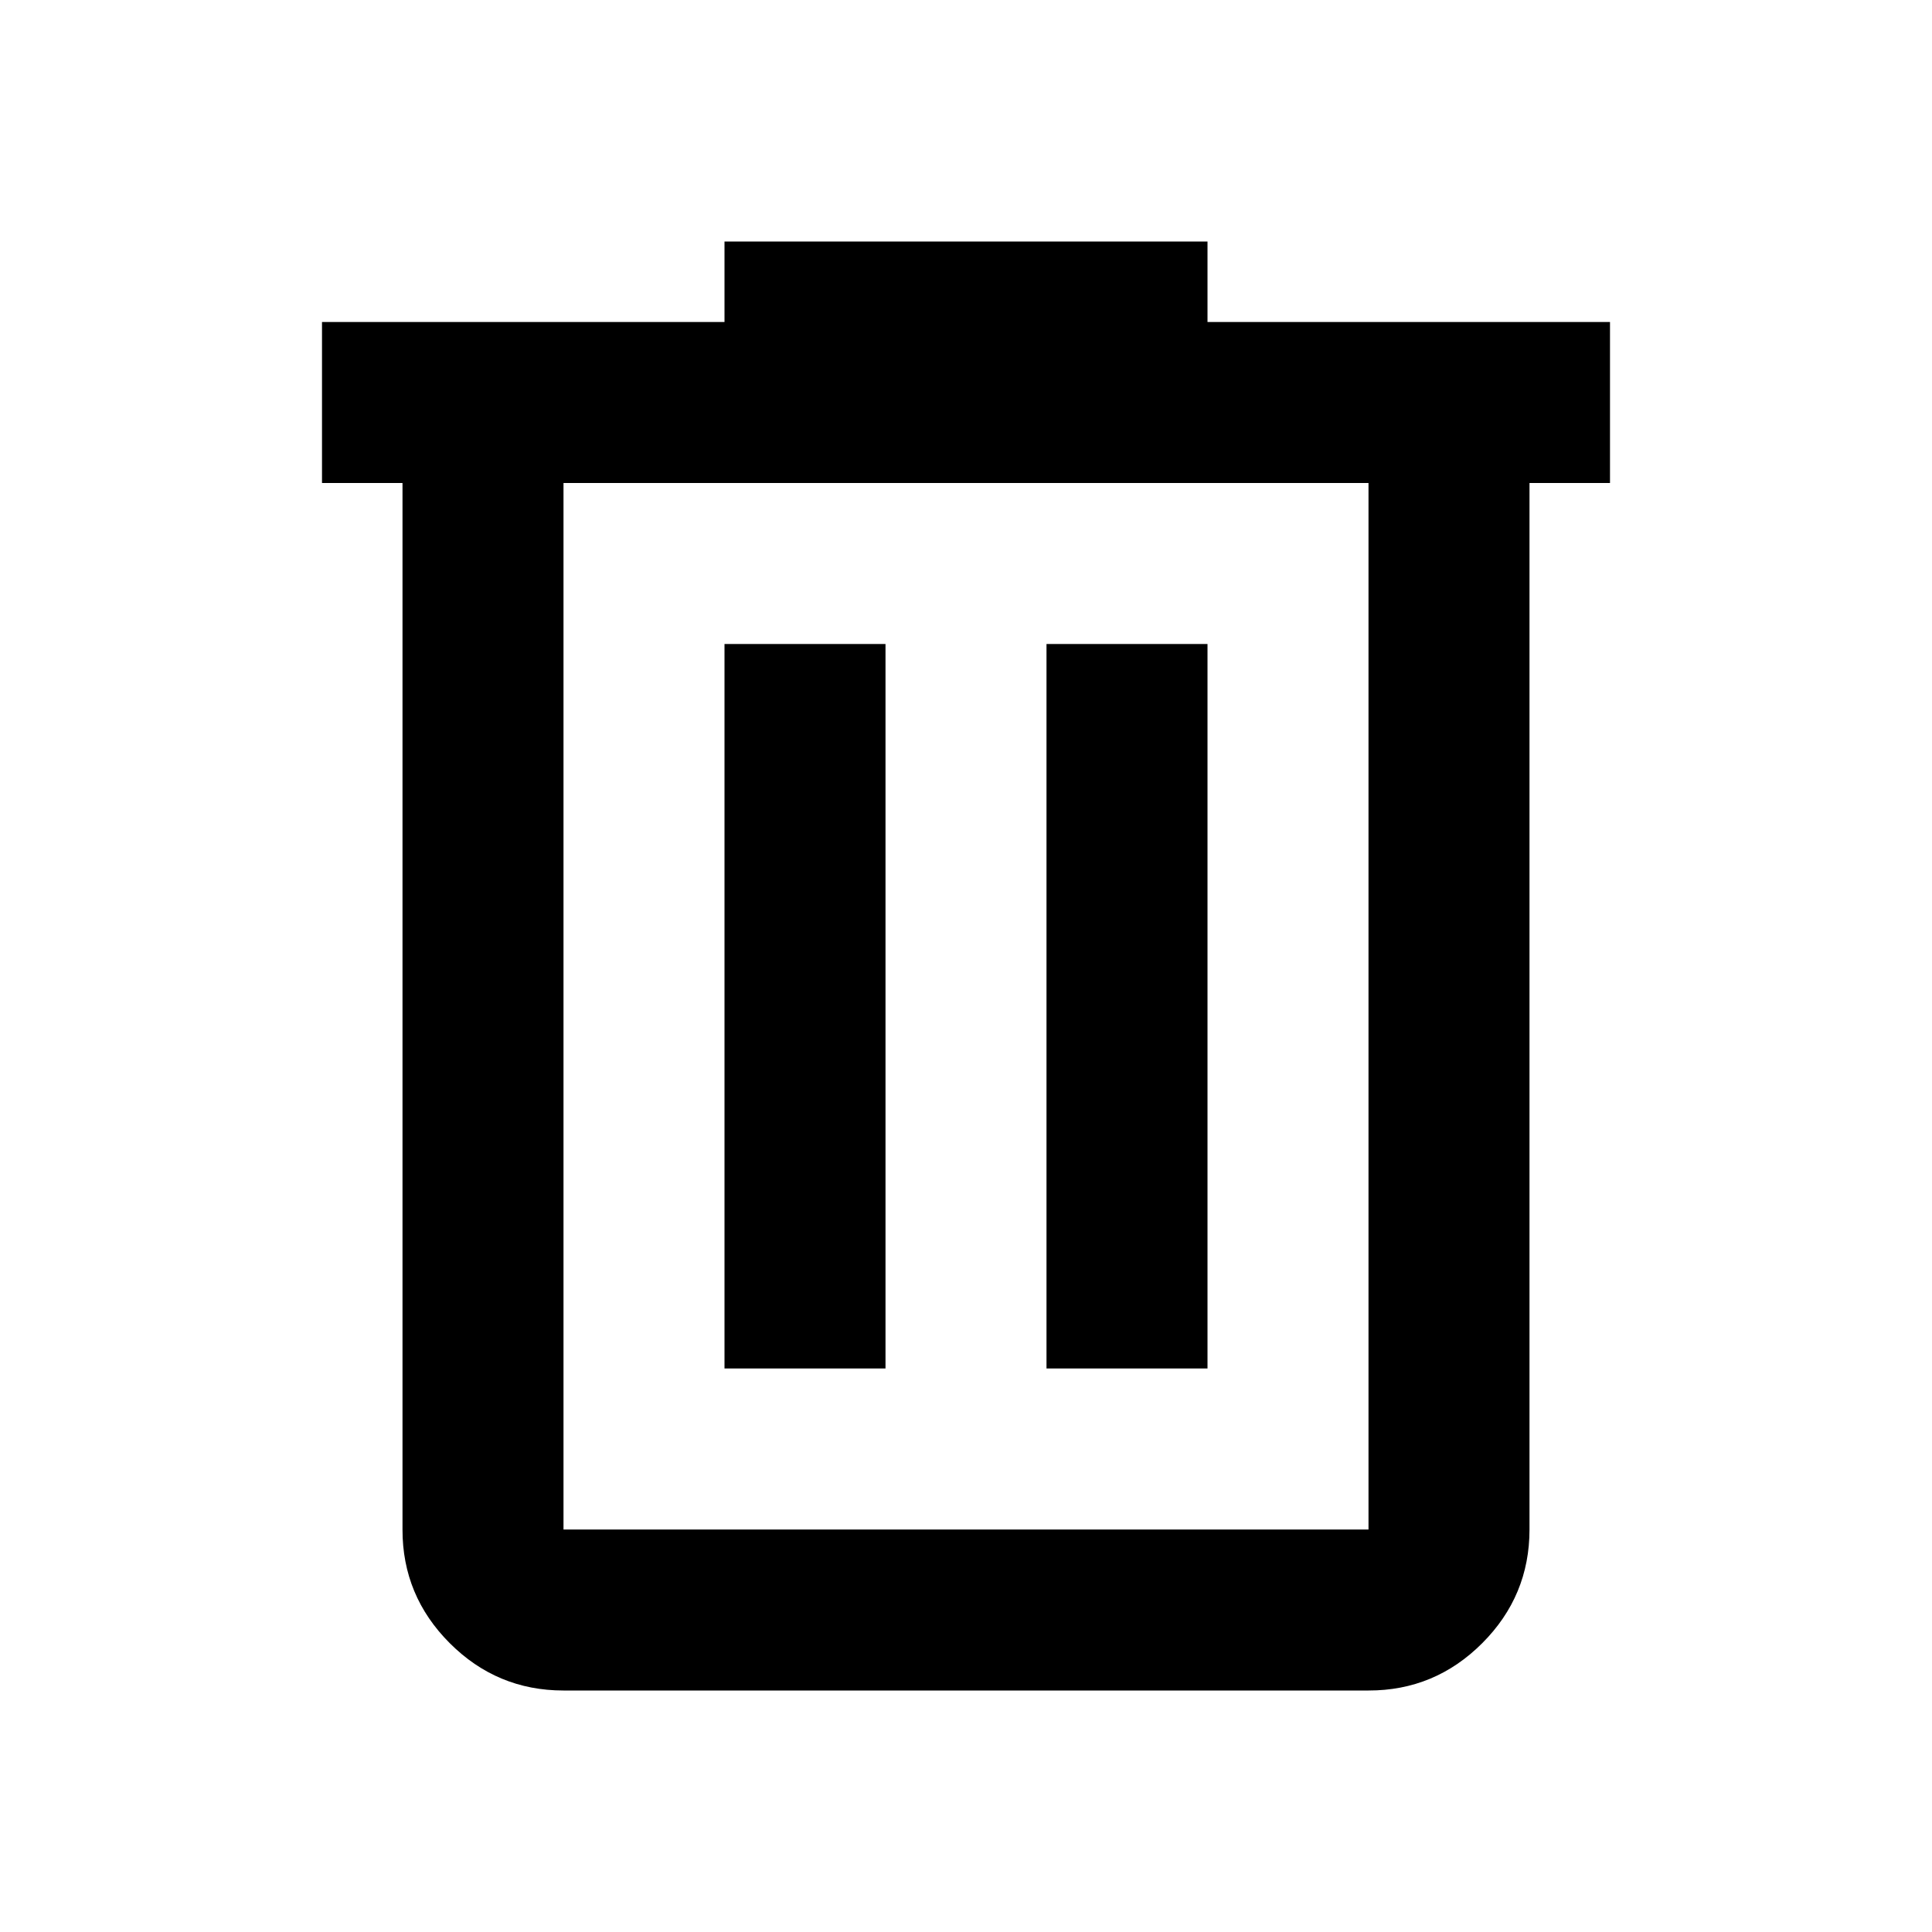
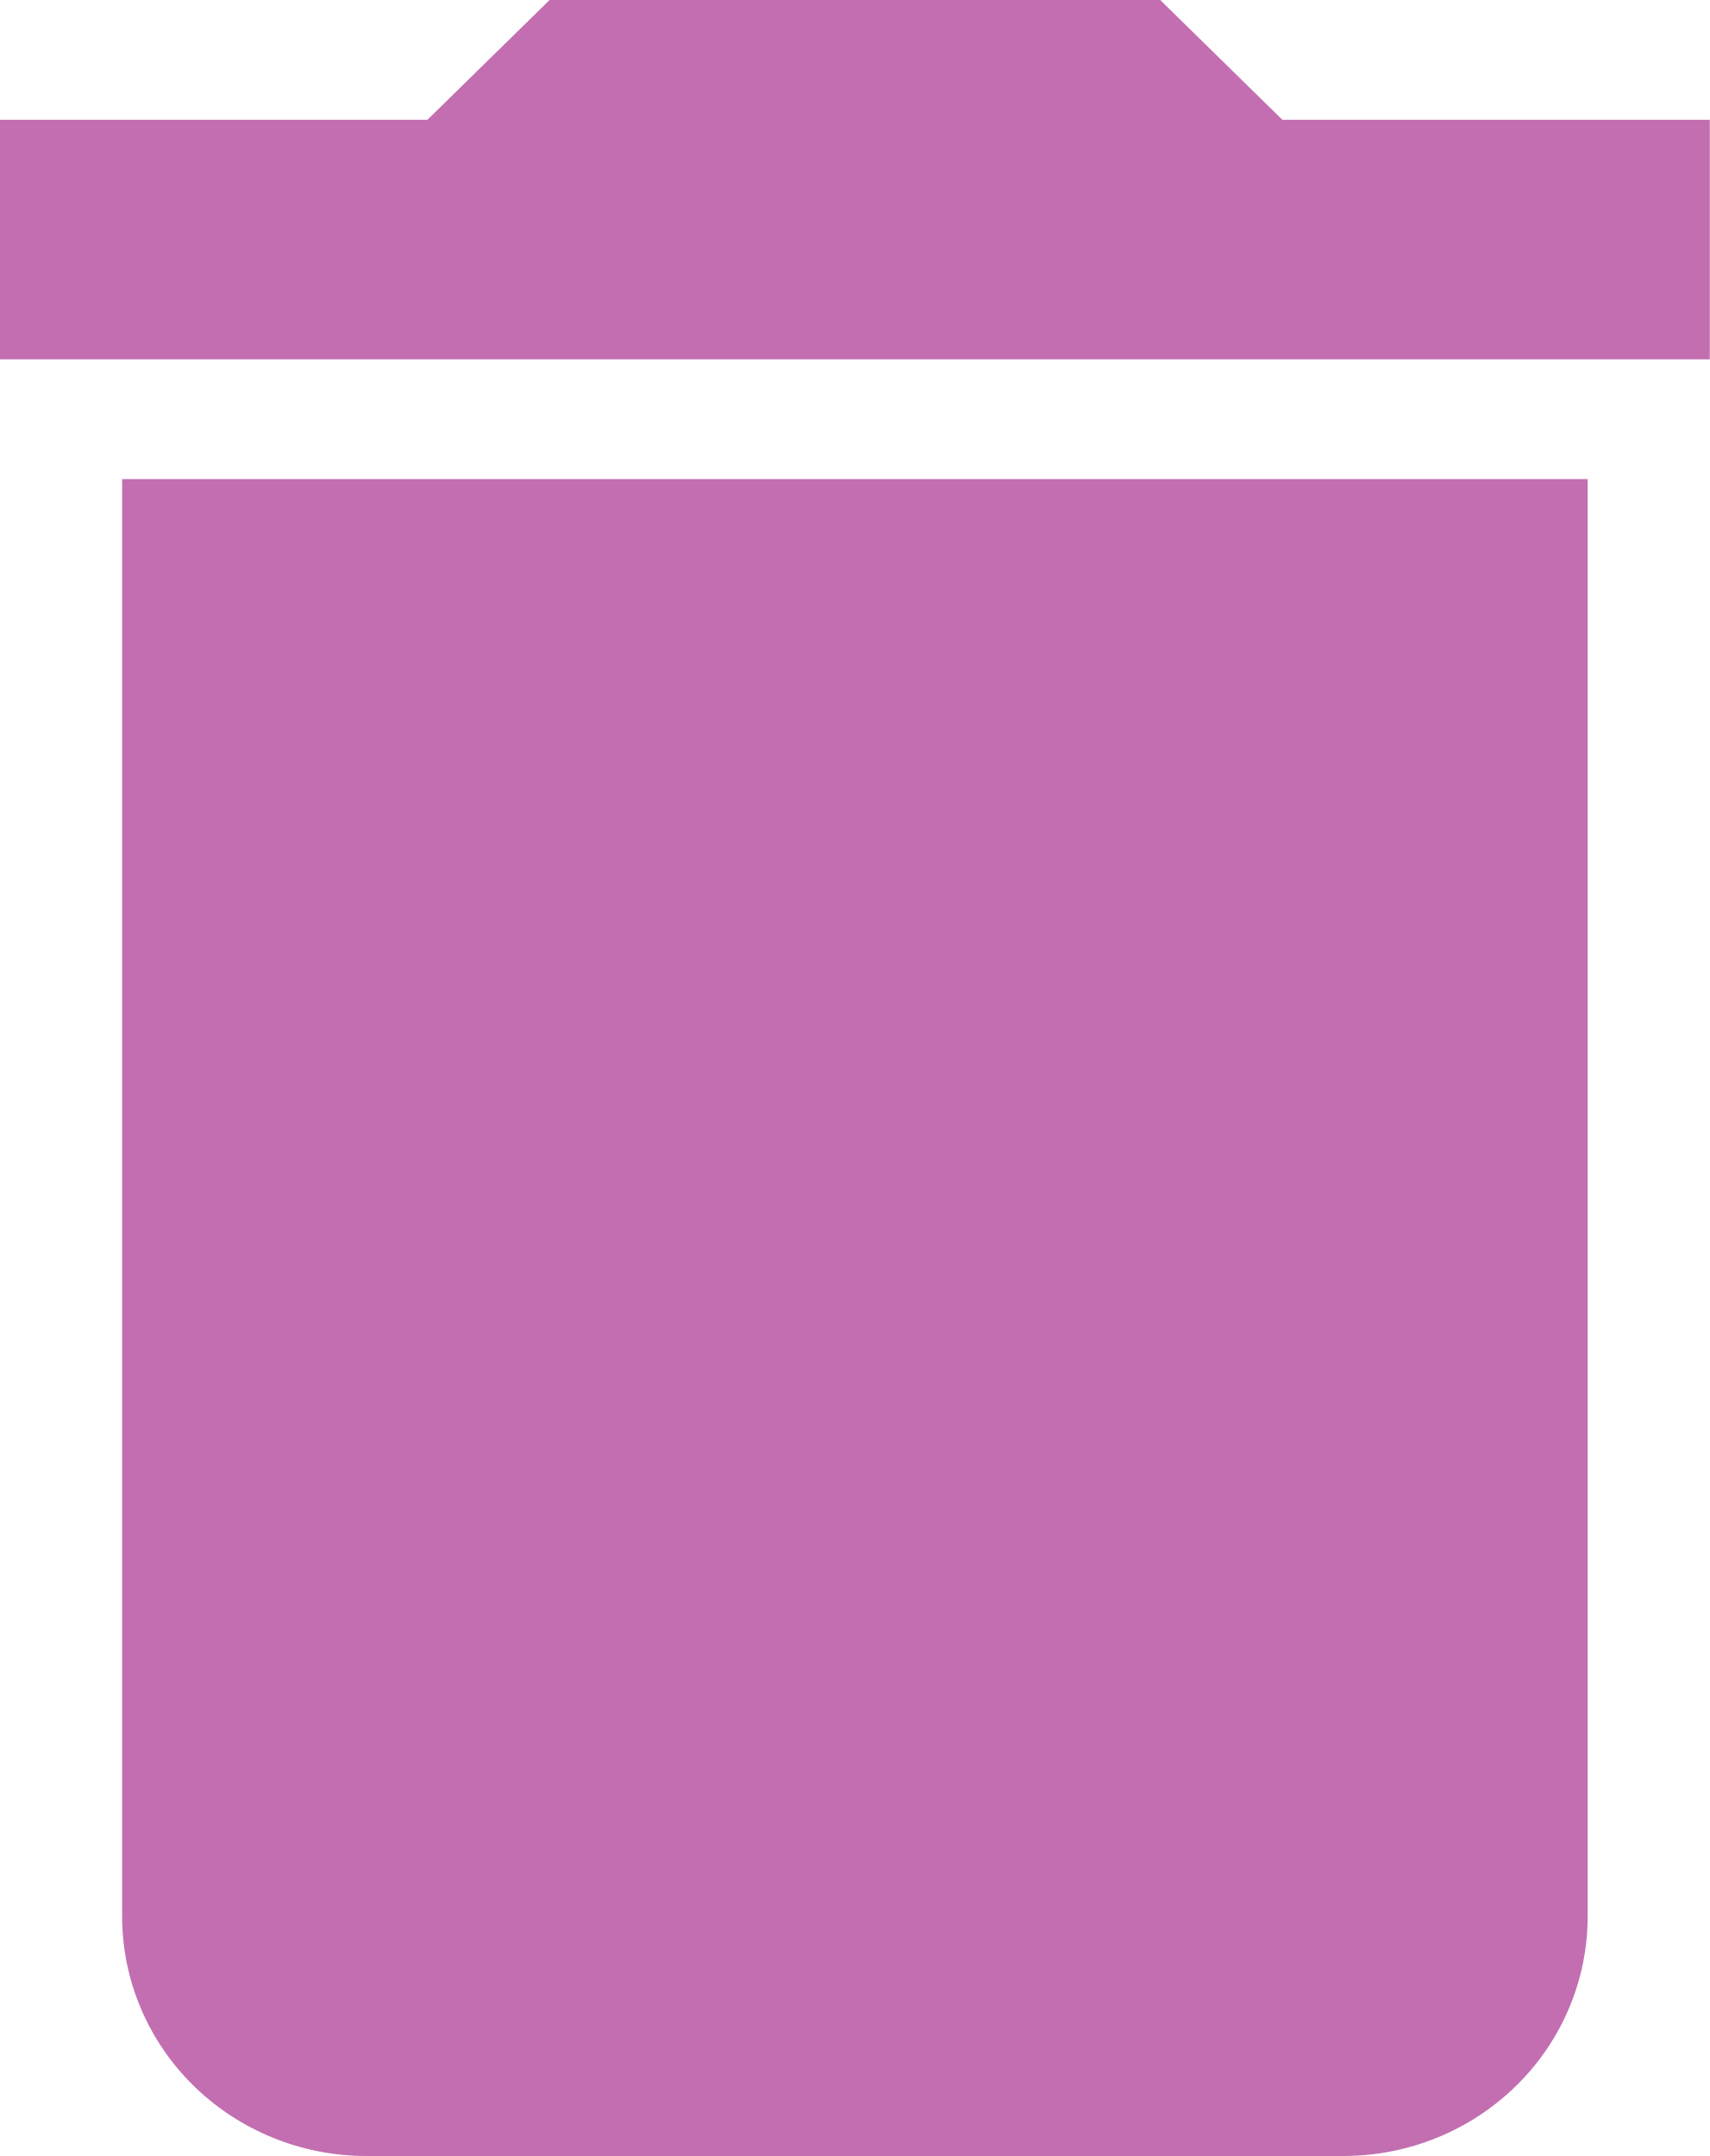
- <svg xmlns="http://www.w3.org/2000/svg" width="24" height="24" viewBox="0 0 24 24" fill="none">
-   <path d="M7 21C6.45 21 5.979 20.804 5.587 20.412C5.195 20.02 4.999 19.549 5 19V6H4V4H9V3H15V4H20V6H19V19C19 19.55 18.804 20.021 18.412 20.413C18.02 20.805 17.549 21.001 17 21H7ZM17 6H7V19H17V6ZM9 17H11V8H9V17ZM13 17H15V8H13V17Z" fill="black" />
+ <svg xmlns="http://www.w3.org/2000/svg" width="23" height="29" viewBox="0 0 23 29" fill="none">
+   <path d="M23 1.611H17.25L15.607 0H7.393L5.75 1.611H0V4.833H23M1.643 25.778C1.643 26.632 1.989 27.452 2.605 28.056C3.221 28.66 4.057 29 4.929 29H18.071C18.943 29 19.779 28.66 20.395 28.056C21.011 27.452 21.357 26.632 21.357 25.778V6.444H1.643V25.778Z" fill="#C26EB1" />
</svg>
